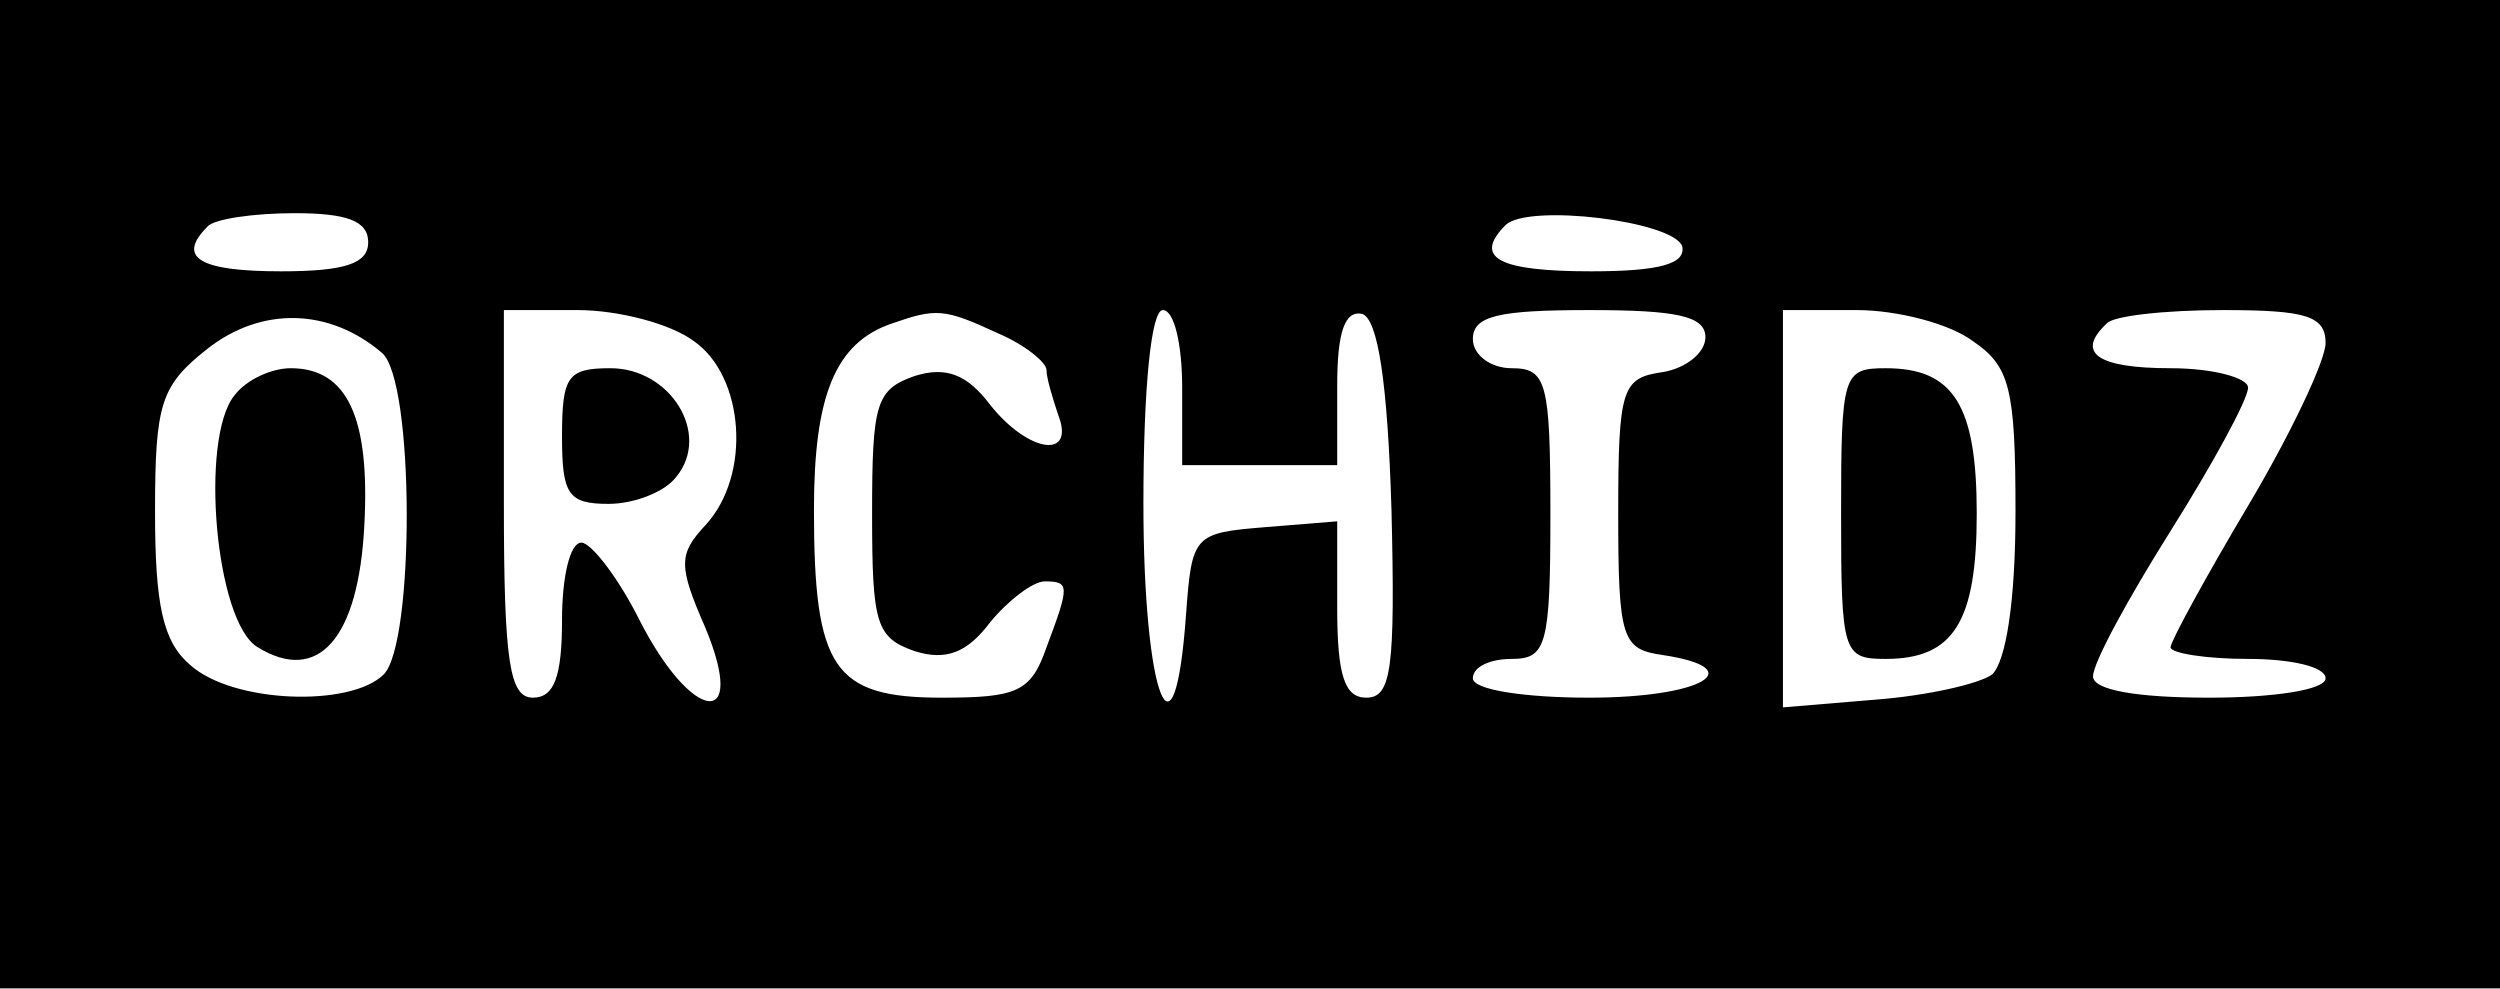
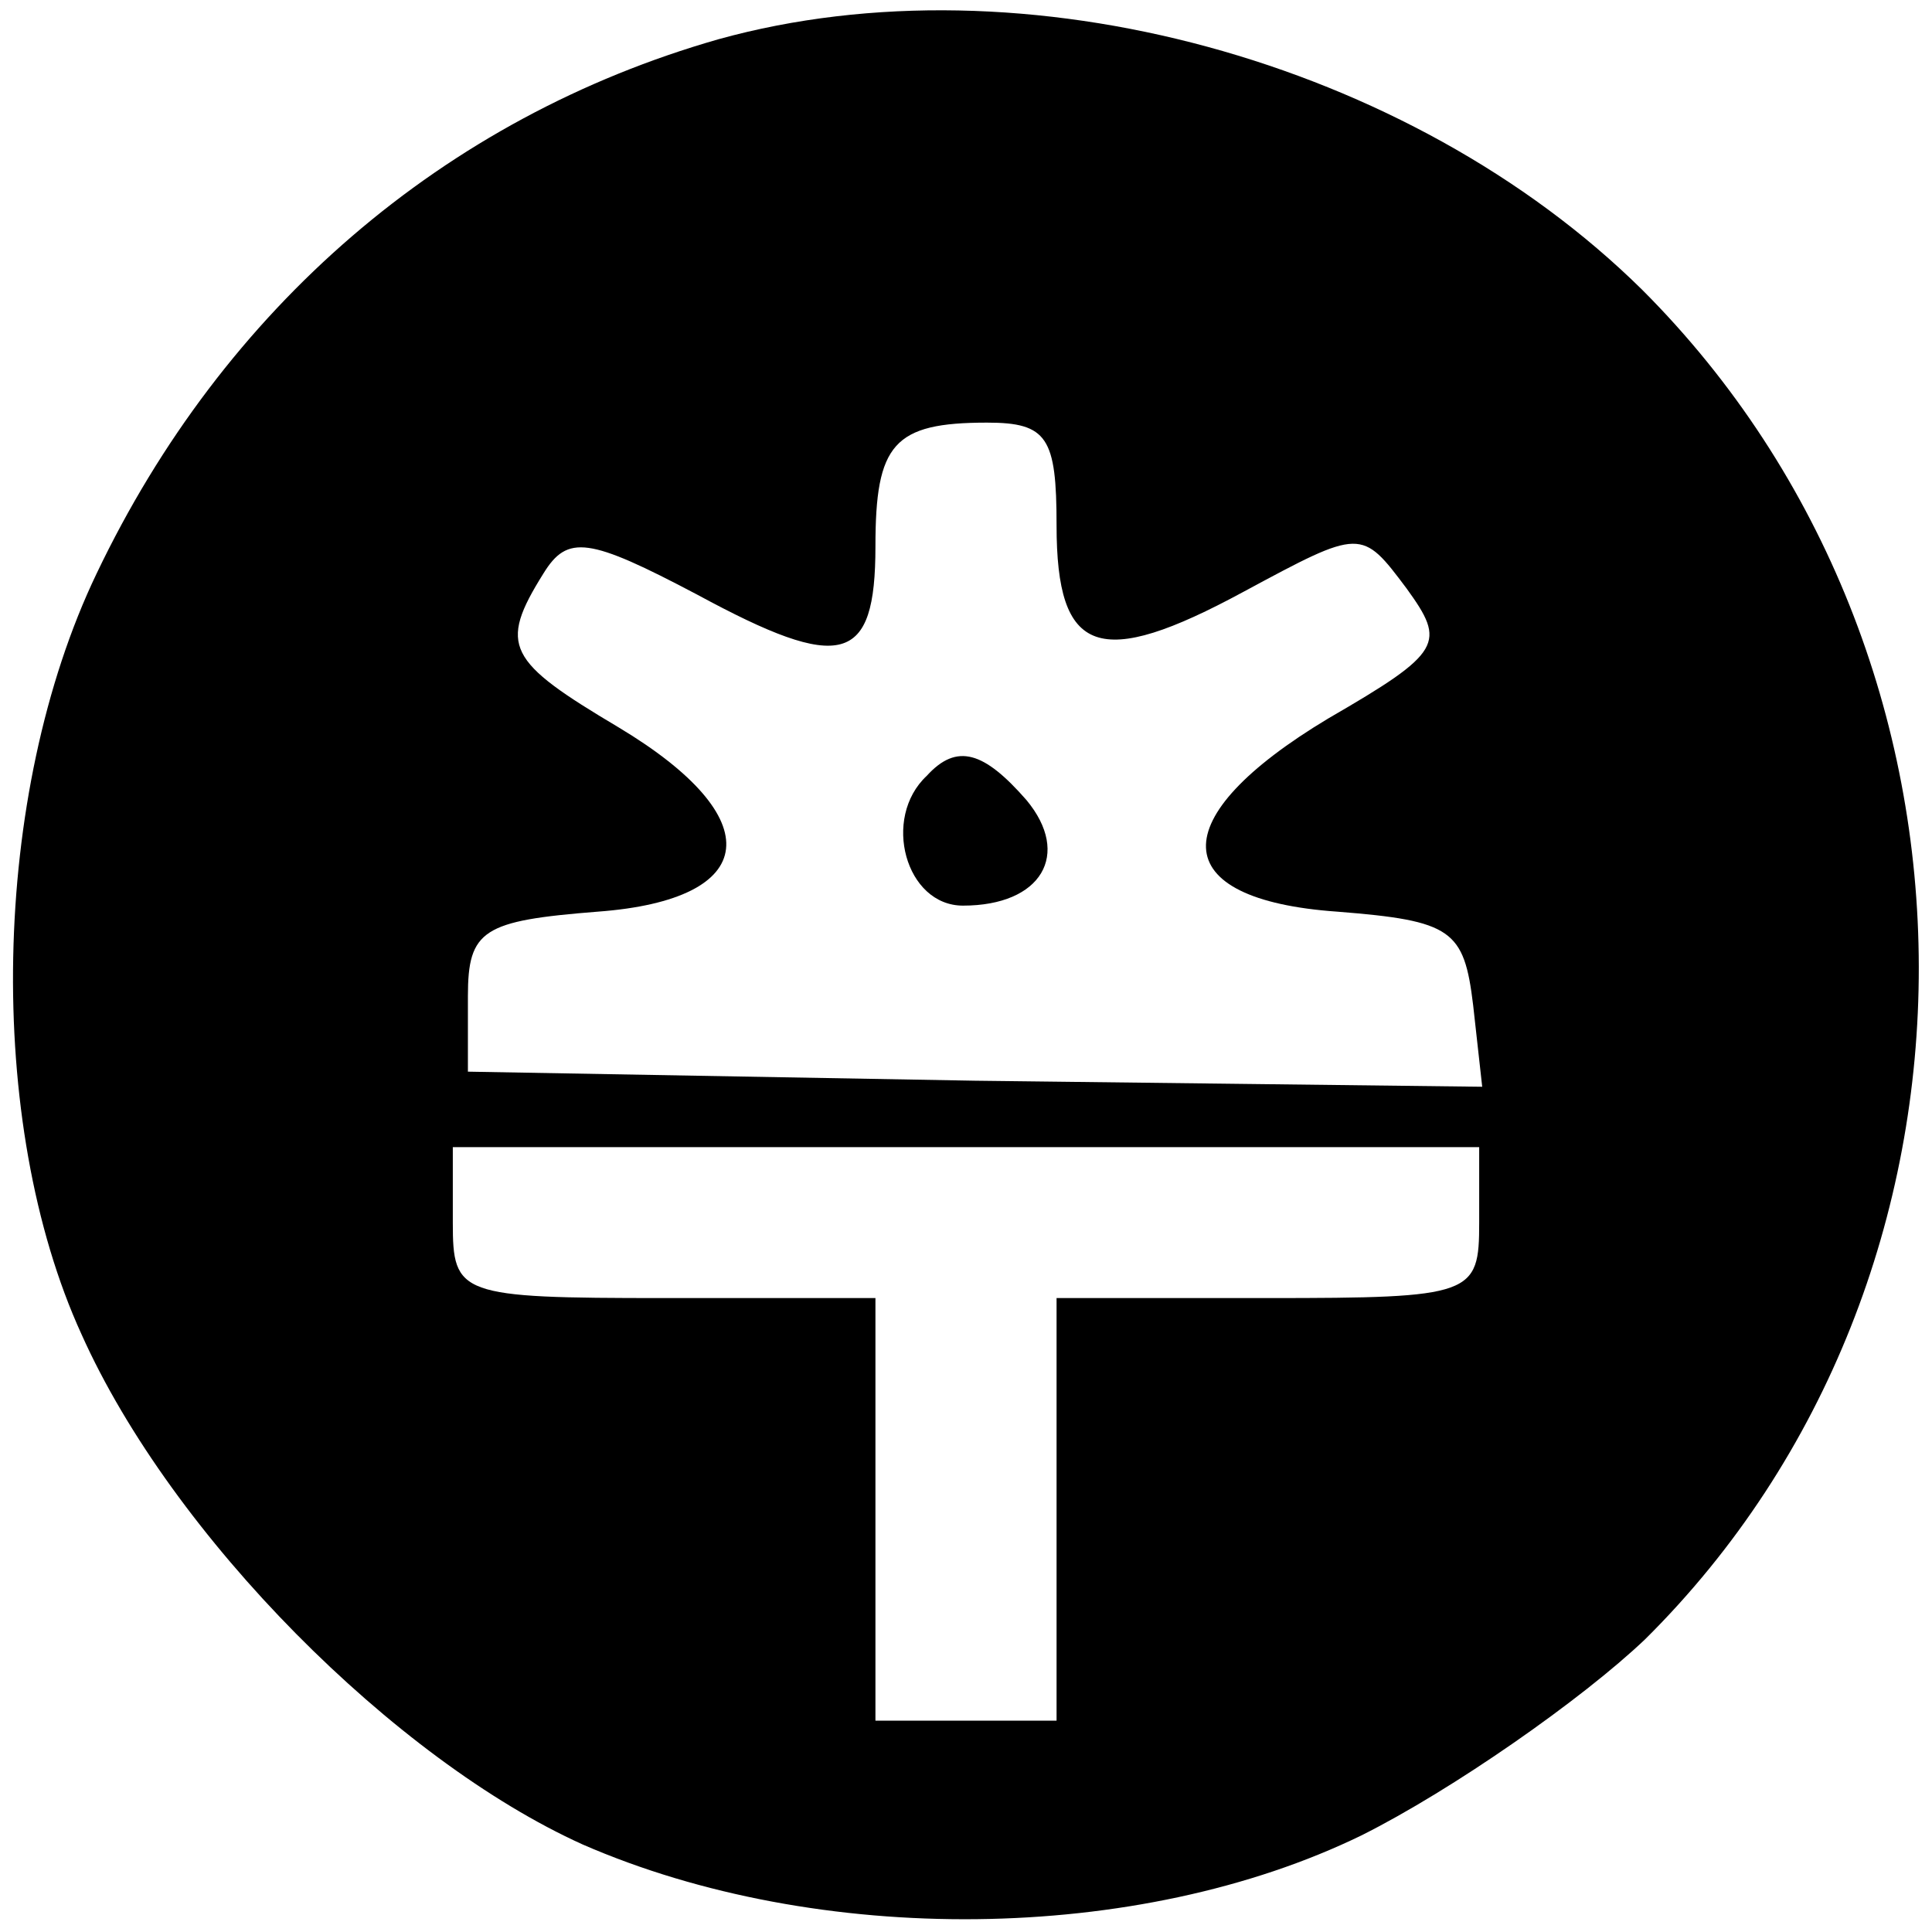
- <svg xmlns="http://www.w3.org/2000/svg" version="1.0" width="129pt" height="51pt" viewBox="0 0 129 51" preserveAspectRatio="xMidYMid meet">
-   <g transform="translate(0,51) scale(0.1,-0.1)" fill="#000000" stroke="none">
-     <path d="M0 255 l0 -255 645 0 645 0 0 255 0 255 -645 0 -645 0 0 -255z m190 130 c0 -11 -12 -15 -45 -15 -42 0 -54 7 -38 23 3 4 24 7 45 7 27 0 38 -4 38 -15z m678 -2 c2 -9 -11 -13 -47 -13 -48 0 -61 7 -44 24 12 11 86 2 91 -11z m-671 -55 c17 -14 17 -150 1 -166 -17 -17 -78 -15 -100 5 -14 12 -18 31 -18 79 0 56 3 65 27 84 28 22 63 21 90 -2z m161 6 c26 -18 30 -69 6 -95 -14 -15 -14 -21 0 -53 22 -53 -7 -49 -34 4 -11 22 -25 40 -30 40 -6 0 -10 -18 -10 -40 0 -29 -4 -40 -15 -40 -12 0 -15 18 -15 100 l0 100 38 0 c21 0 48 -7 60 -16z m157 4 c14 -6 25 -15 25 -19 0 -4 3 -14 6 -23 9 -23 -15 -20 -35 5 -12 16 -23 20 -39 15 -20 -7 -22 -14 -22 -71 0 -57 2 -64 22 -71 16 -5 27 -1 39 15 9 11 22 21 28 21 13 0 13 -2 1 -34 -8 -23 -15 -26 -54 -26 -56 0 -66 15 -66 97 0 59 11 86 40 96 23 8 27 8 55 -5z m95 -28 l0 -40 40 0 40 0 0 41 c0 28 4 39 13 37 8 -3 13 -35 15 -101 2 -82 0 -97 -13 -97 -11 0 -15 11 -15 46 l0 45 -37 -3 c-37 -3 -38 -4 -41 -45 -6 -84 -22 -42 -22 57 0 60 4 100 10 100 6 0 10 -18 10 -40z m270 26 c0 -8 -10 -16 -22 -18 -21 -3 -23 -8 -23 -73 0 -65 2 -70 23 -73 46 -7 20 -22 -38 -22 -33 0 -60 4 -60 10 0 6 9 10 20 10 18 0 20 7 20 75 0 68 -2 75 -20 75 -11 0 -20 7 -20 15 0 12 13 15 60 15 45 0 60 -3 60 -14z m138 -2 c19 -13 22 -24 22 -88 0 -47 -5 -77 -12 -84 -7 -5 -34 -11 -60 -13 l-48 -4 0 102 0 103 38 0 c21 0 48 -7 60 -16z m182 -1 c0 -9 -18 -47 -40 -84 -22 -37 -40 -70 -40 -73 0 -3 18 -6 40 -6 22 0 40 -4 40 -10 0 -6 -27 -10 -60 -10 -38 0 -60 4 -60 11 0 7 18 40 40 75 22 35 40 68 40 74 0 5 -18 10 -40 10 -38 0 -49 8 -33 23 3 4 30 7 60 7 43 0 53 -3 53 -17z" />
-     <path d="M121 306 c-18 -22 -10 -117 12 -130 31 -19 52 4 55 63 3 56 -9 81 -38 81 -10 0 -23 -6 -29 -14z" />
-     <path d="M290 285 c0 -30 3 -35 24 -35 13 0 29 6 35 14 18 22 -3 56 -34 56 -22 0 -25 -4 -25 -35z" />
-     <path d="M950 245 c0 -72 1 -75 23 -75 35 0 47 19 47 75 0 56 -12 75 -47 75 -22 0 -23 -3 -23 -75z" />
+ <svg xmlns="http://www.w3.org/2000/svg" version="1.0" width="64pt" height="64pt" viewBox="0 0 64 64" preserveAspectRatio="xMidYMid meet">
+   <g transform="translate(0,64) scale(0.1,-0.1)" fill="#000000" stroke="none">
+     <path d="M238 627 c-91 -26 -164 -89 -206 -177 -35 -73 -37 -182 -5 -252 30 -67 104 -141 166 -169 78 -34 184 -33 258 3 30 15 73 45 94 65 121 120 121 325 -1 447 -77 76 -205 111 -306 83z m112 -161 c0 -43 14 -48 62 -22 39 21 39 21 54 1 13 -18 12 -21 -26 -43 -55 -33 -54 -60 3 -64 38 -3 42 -6 45 -31 l3 -27 -168 2 -168 3 0 25 c0 22 5 25 43 28 54 4 57 31 7 61 -37 22 -40 27 -25 51 8 13 15 12 51 -7 48 -26 59 -23 59 16 0 34 6 41 37 41 20 0 23 -5 23 -34z m140 -231 c0 -24 -2 -25 -70 -25 l-70 0 0 -70 0 -70 -30 0 -30 0 0 70 0 70 -70 0 c-68 0 -70 1 -70 25 l0 25 170 0 170 0 0 -25z" />
+     <path d="M307 383 c-15 -14 -7 -43 12 -43 26 0 36 17 21 35 -14 16 -23 19 -33 8z" />
  </g>
</svg>
